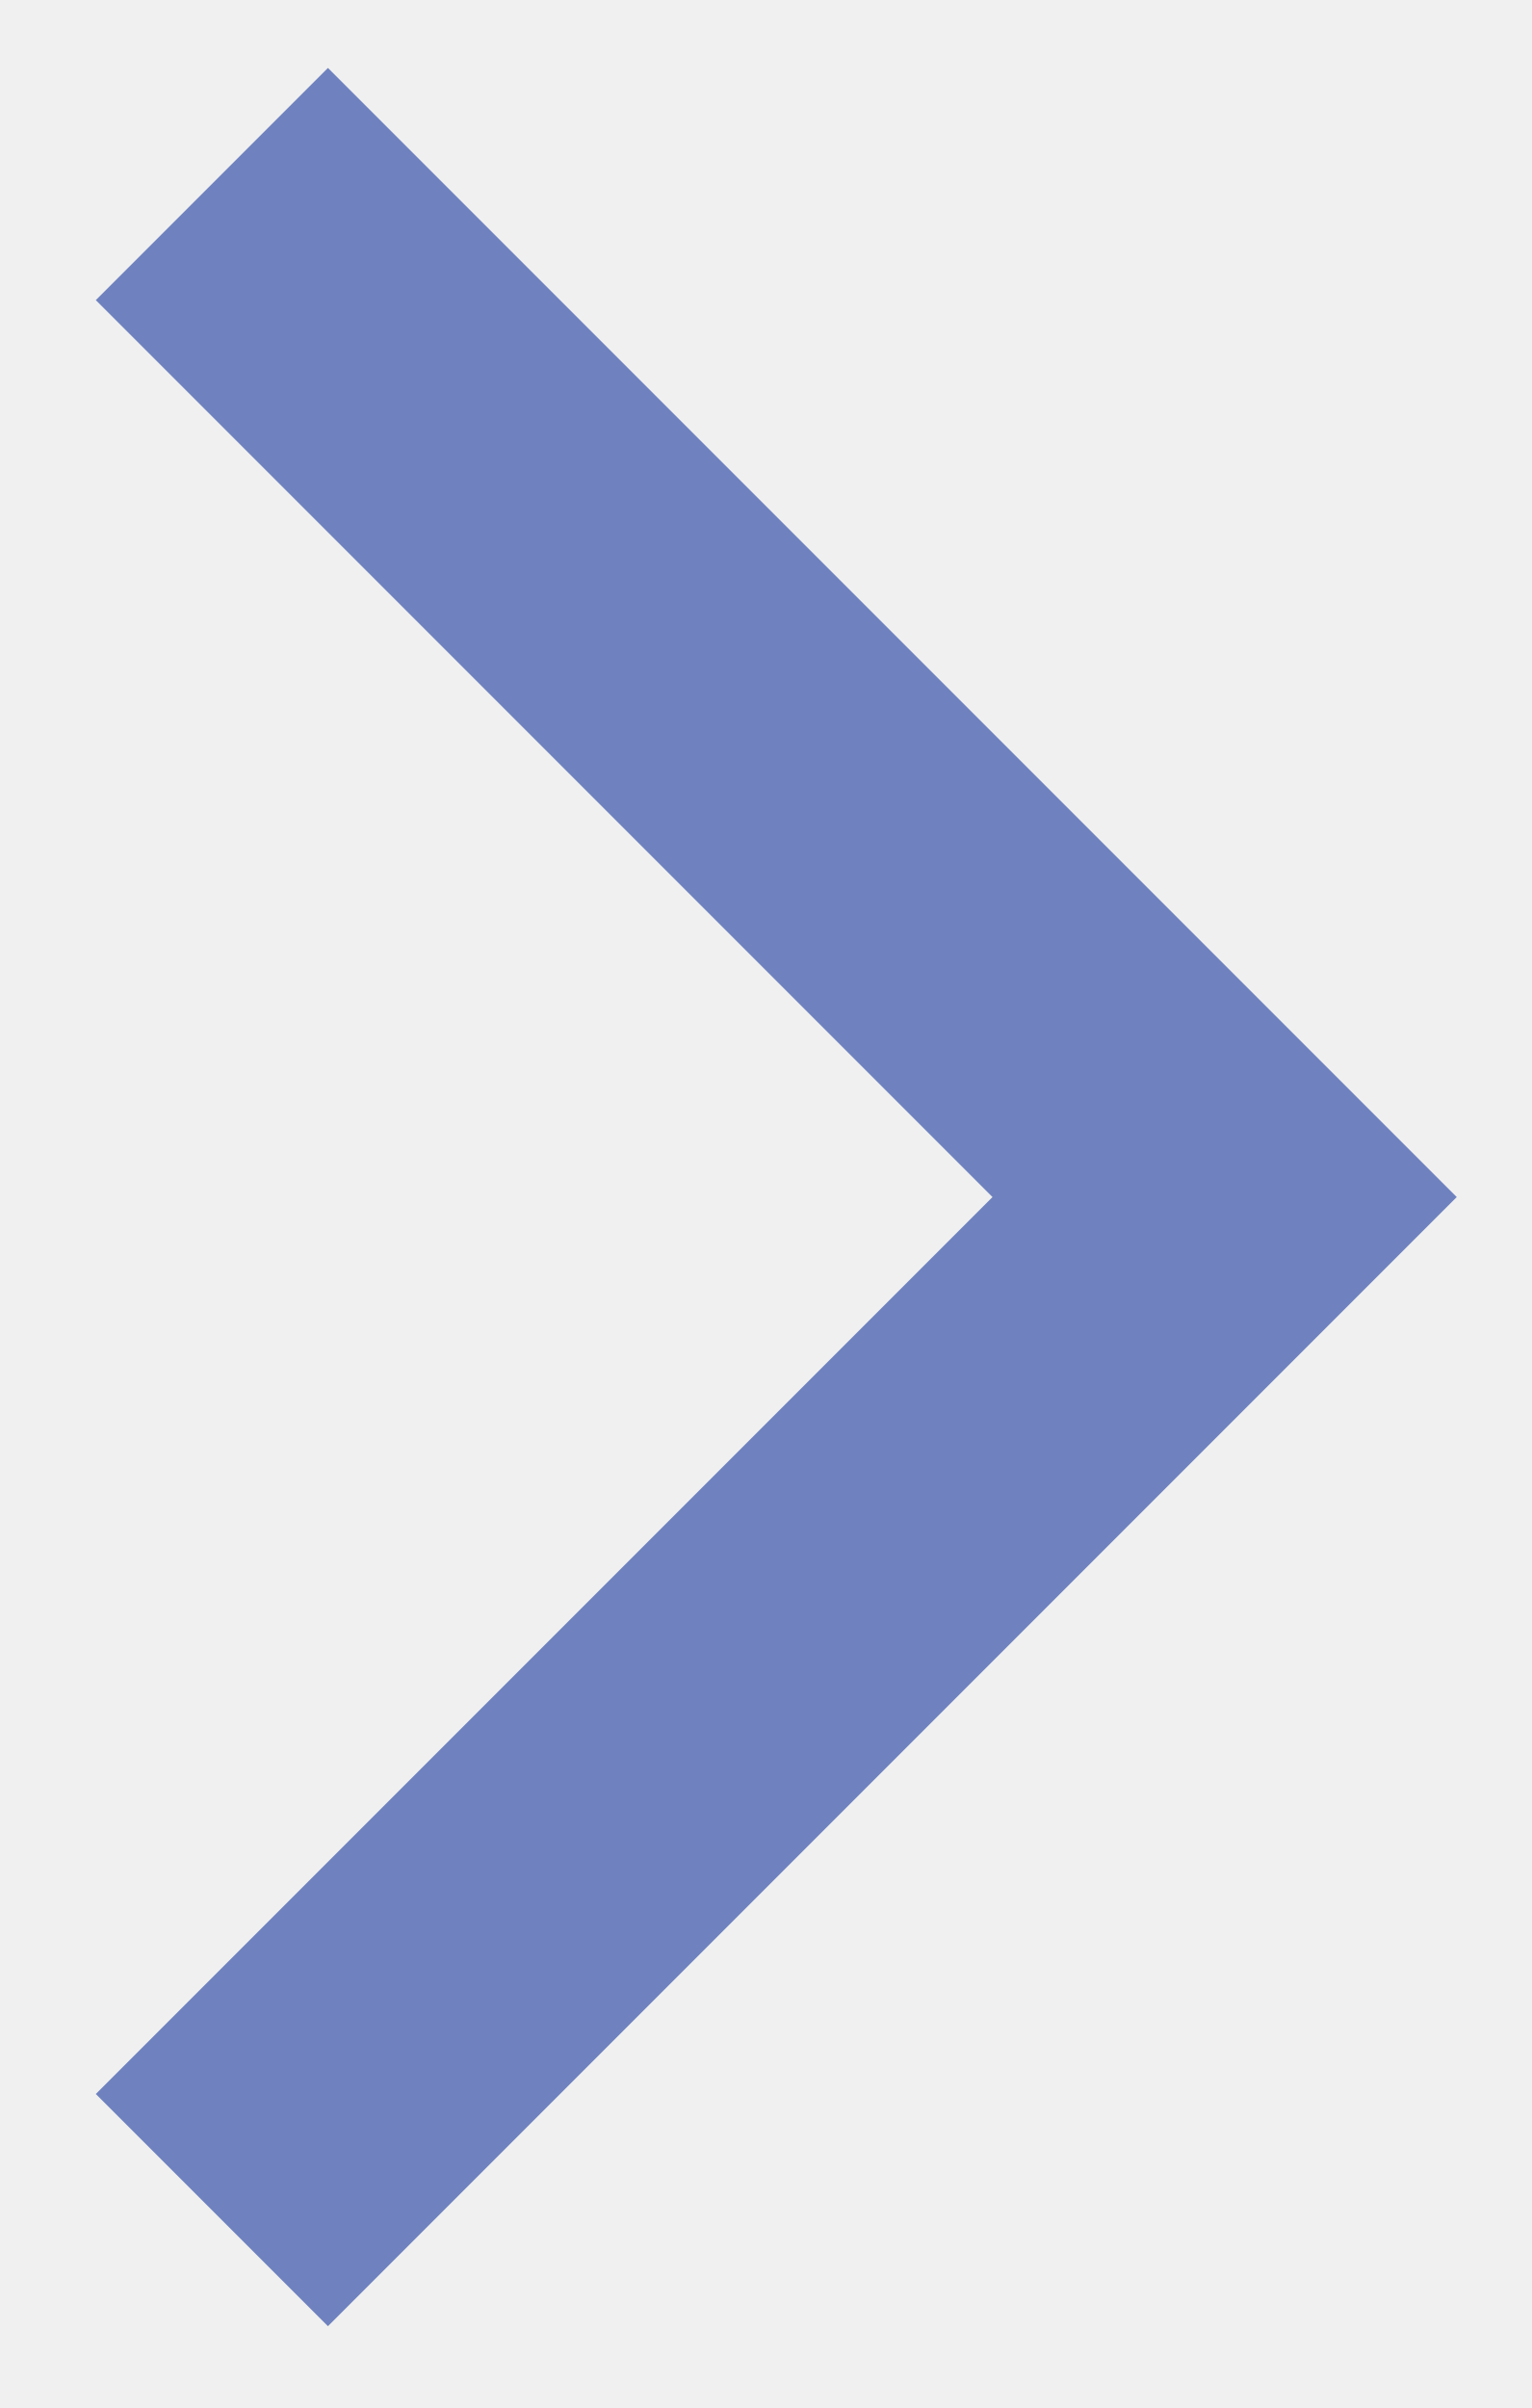
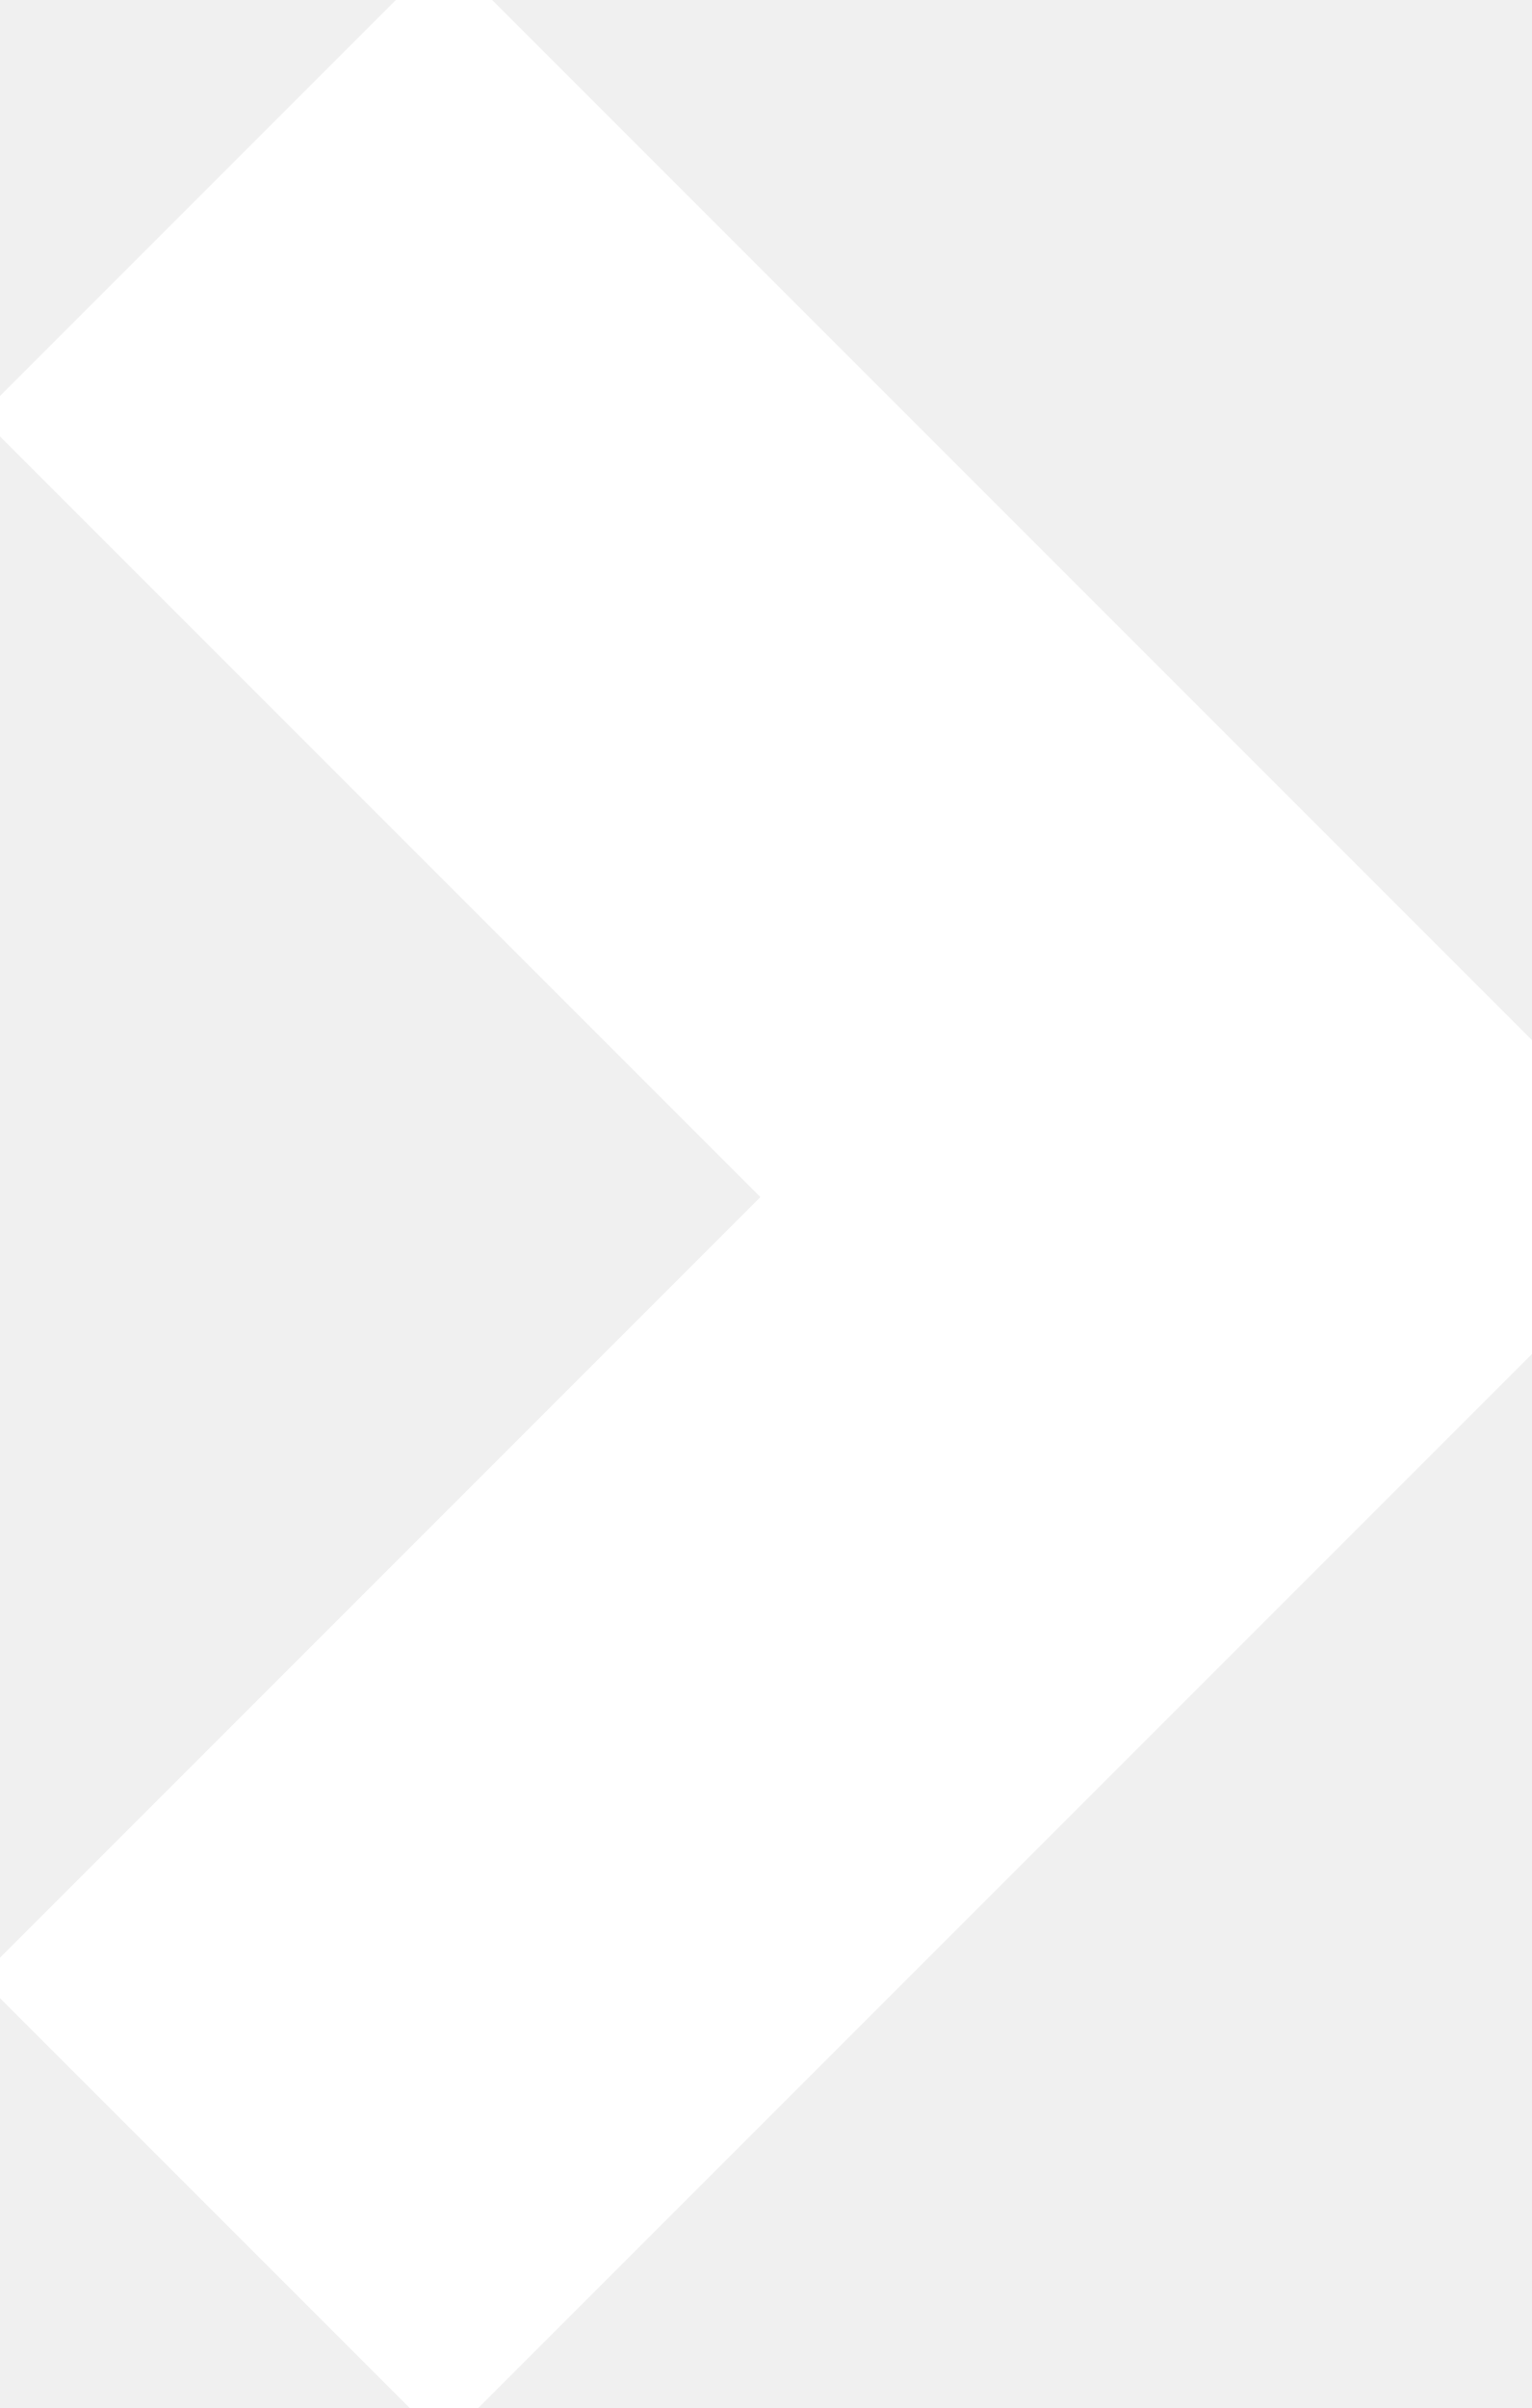
<svg xmlns="http://www.w3.org/2000/svg" width="14px" height="22px" viewBox="0 0 14 22" version="1.1">
  <defs />
  <g id="Page-1" stroke="none" stroke-width="1" fill="none" fill-rule="evenodd">
-     <g id="video-slider-right-arrow" transform="translate(-8, 1)" stroke-width="3" stroke="#6F82BF">
+     <g id="video-slider-right-arrow" transform="translate(-8, 1)" stroke-width="6" stroke="#FFFFFF">
      <polyline id="Rectangle-6" transform="translate(9.936292, 9.936291) rotate(45) translate(-9.936292, -9.936291) " points="3.392 3.392 16.481 3.392 16.481 16.481" />
    </g>
  </g>
</svg>
